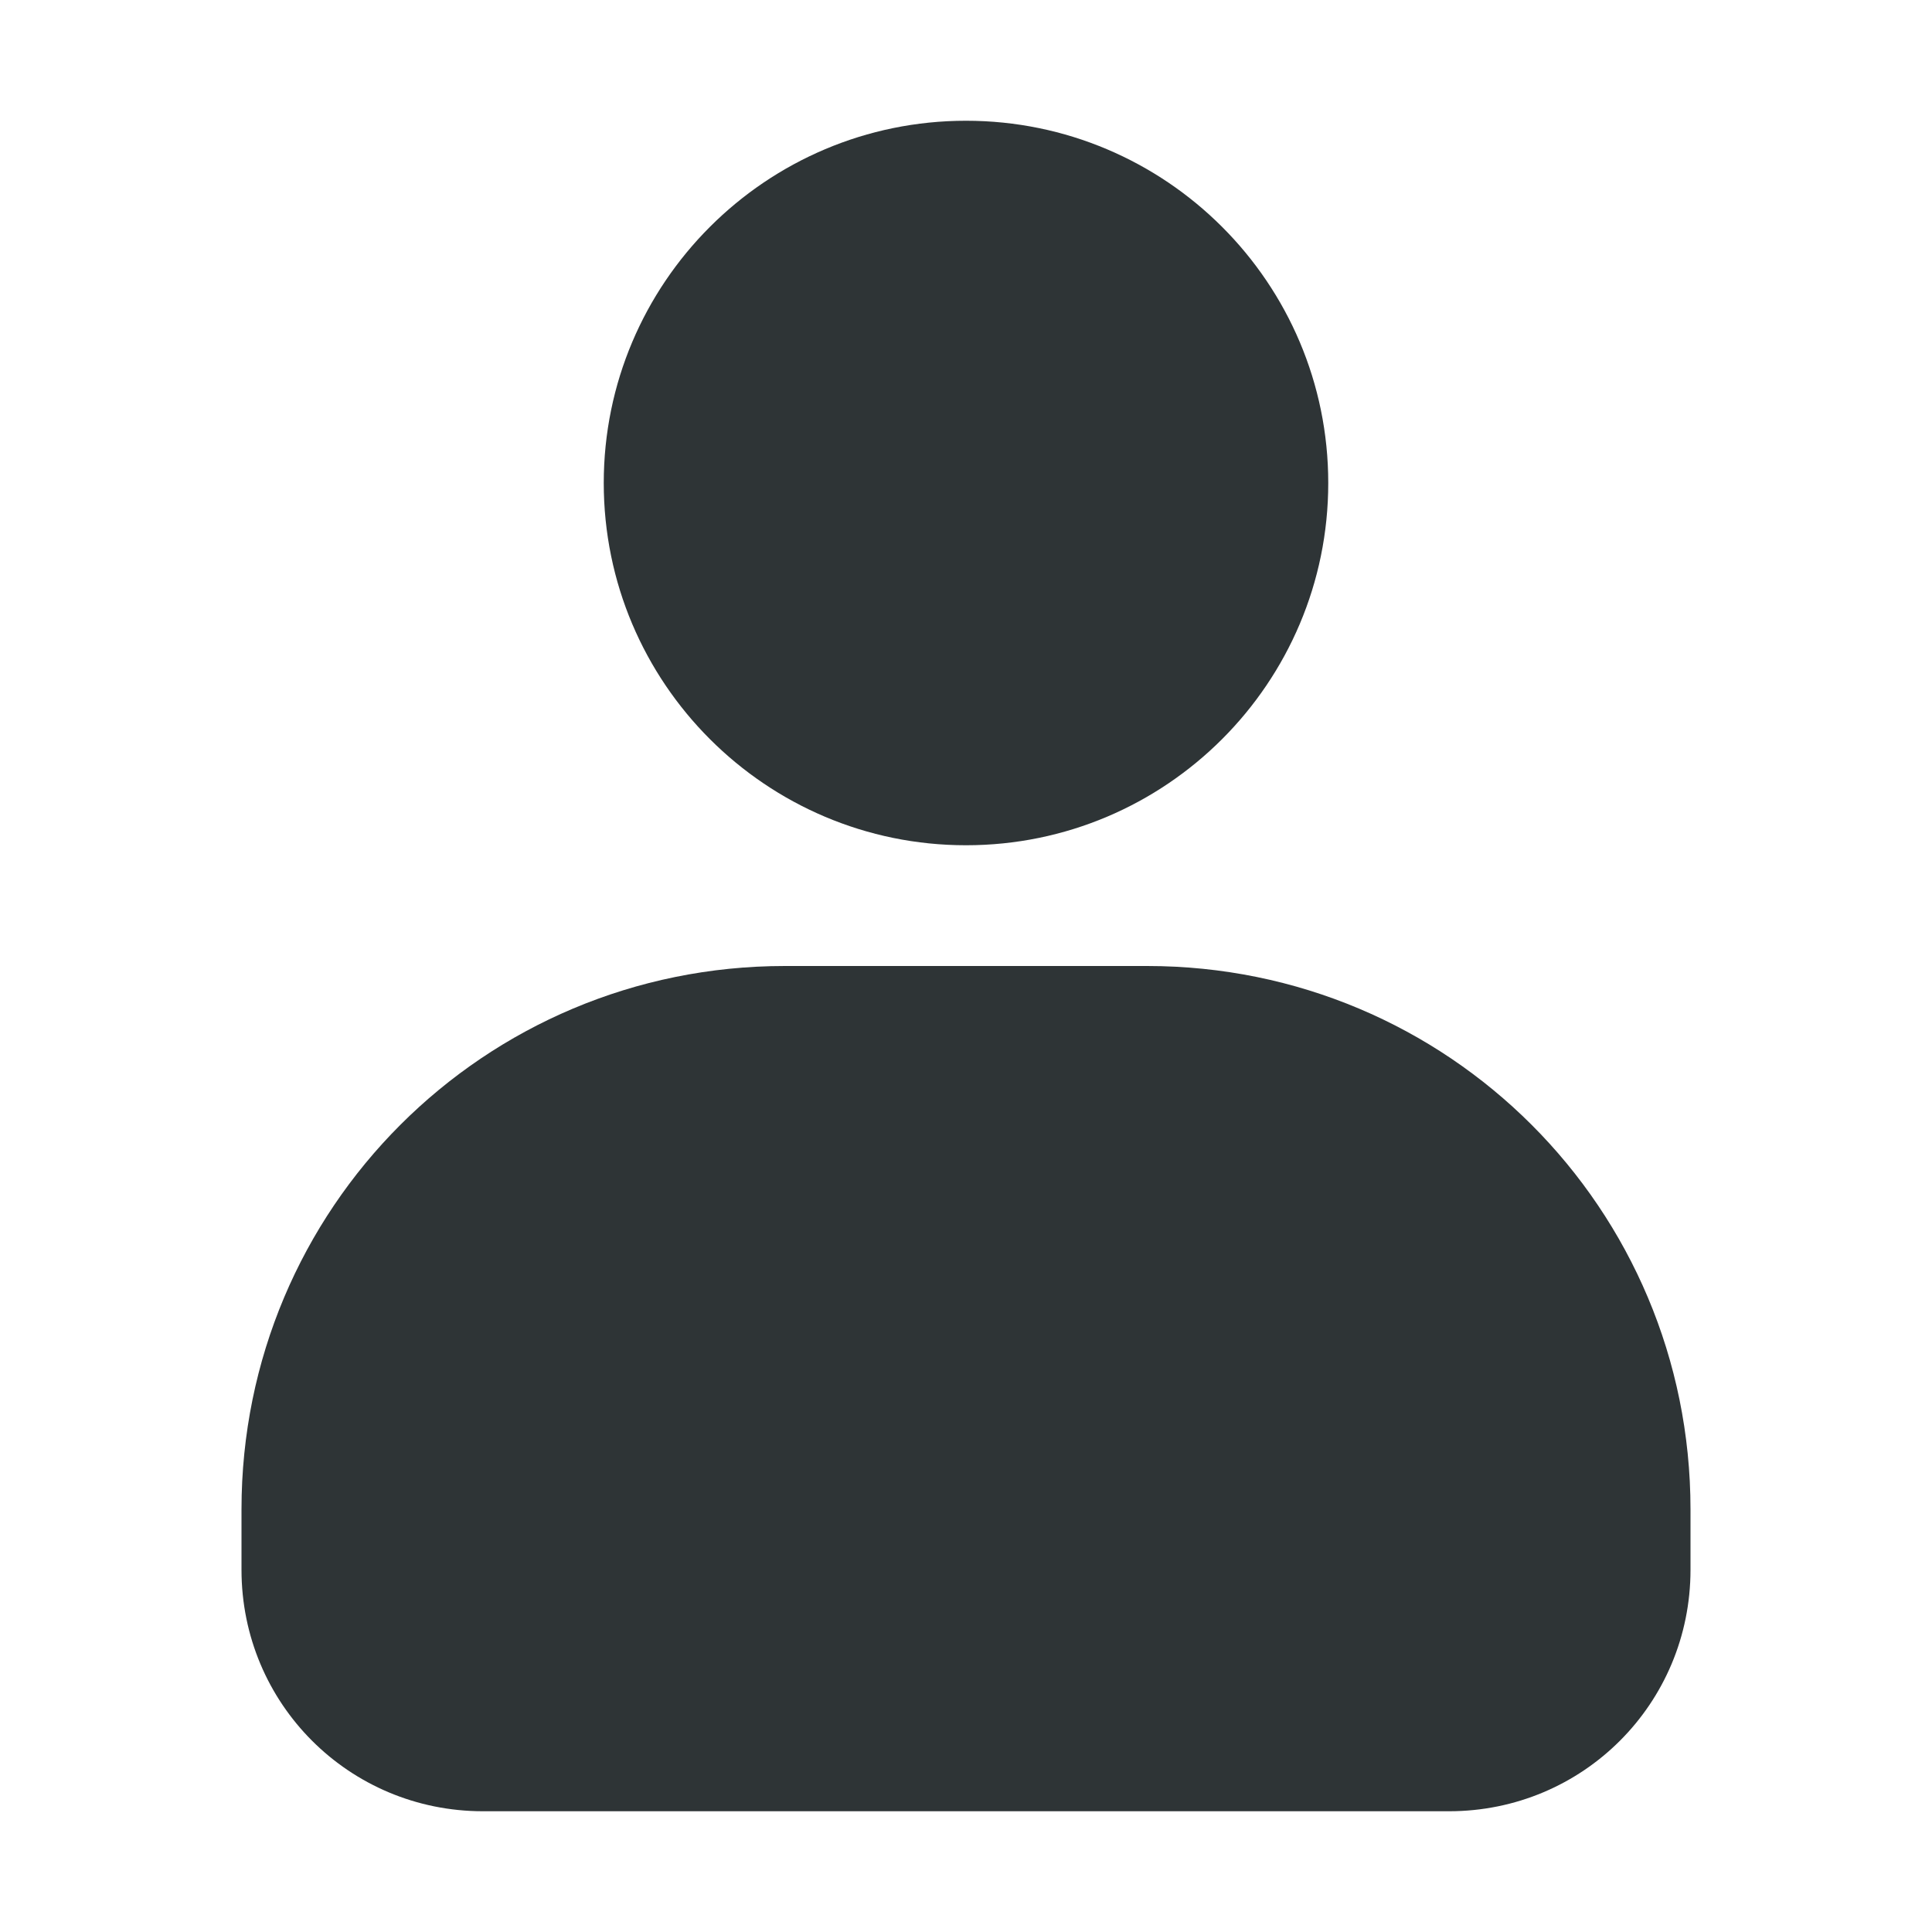
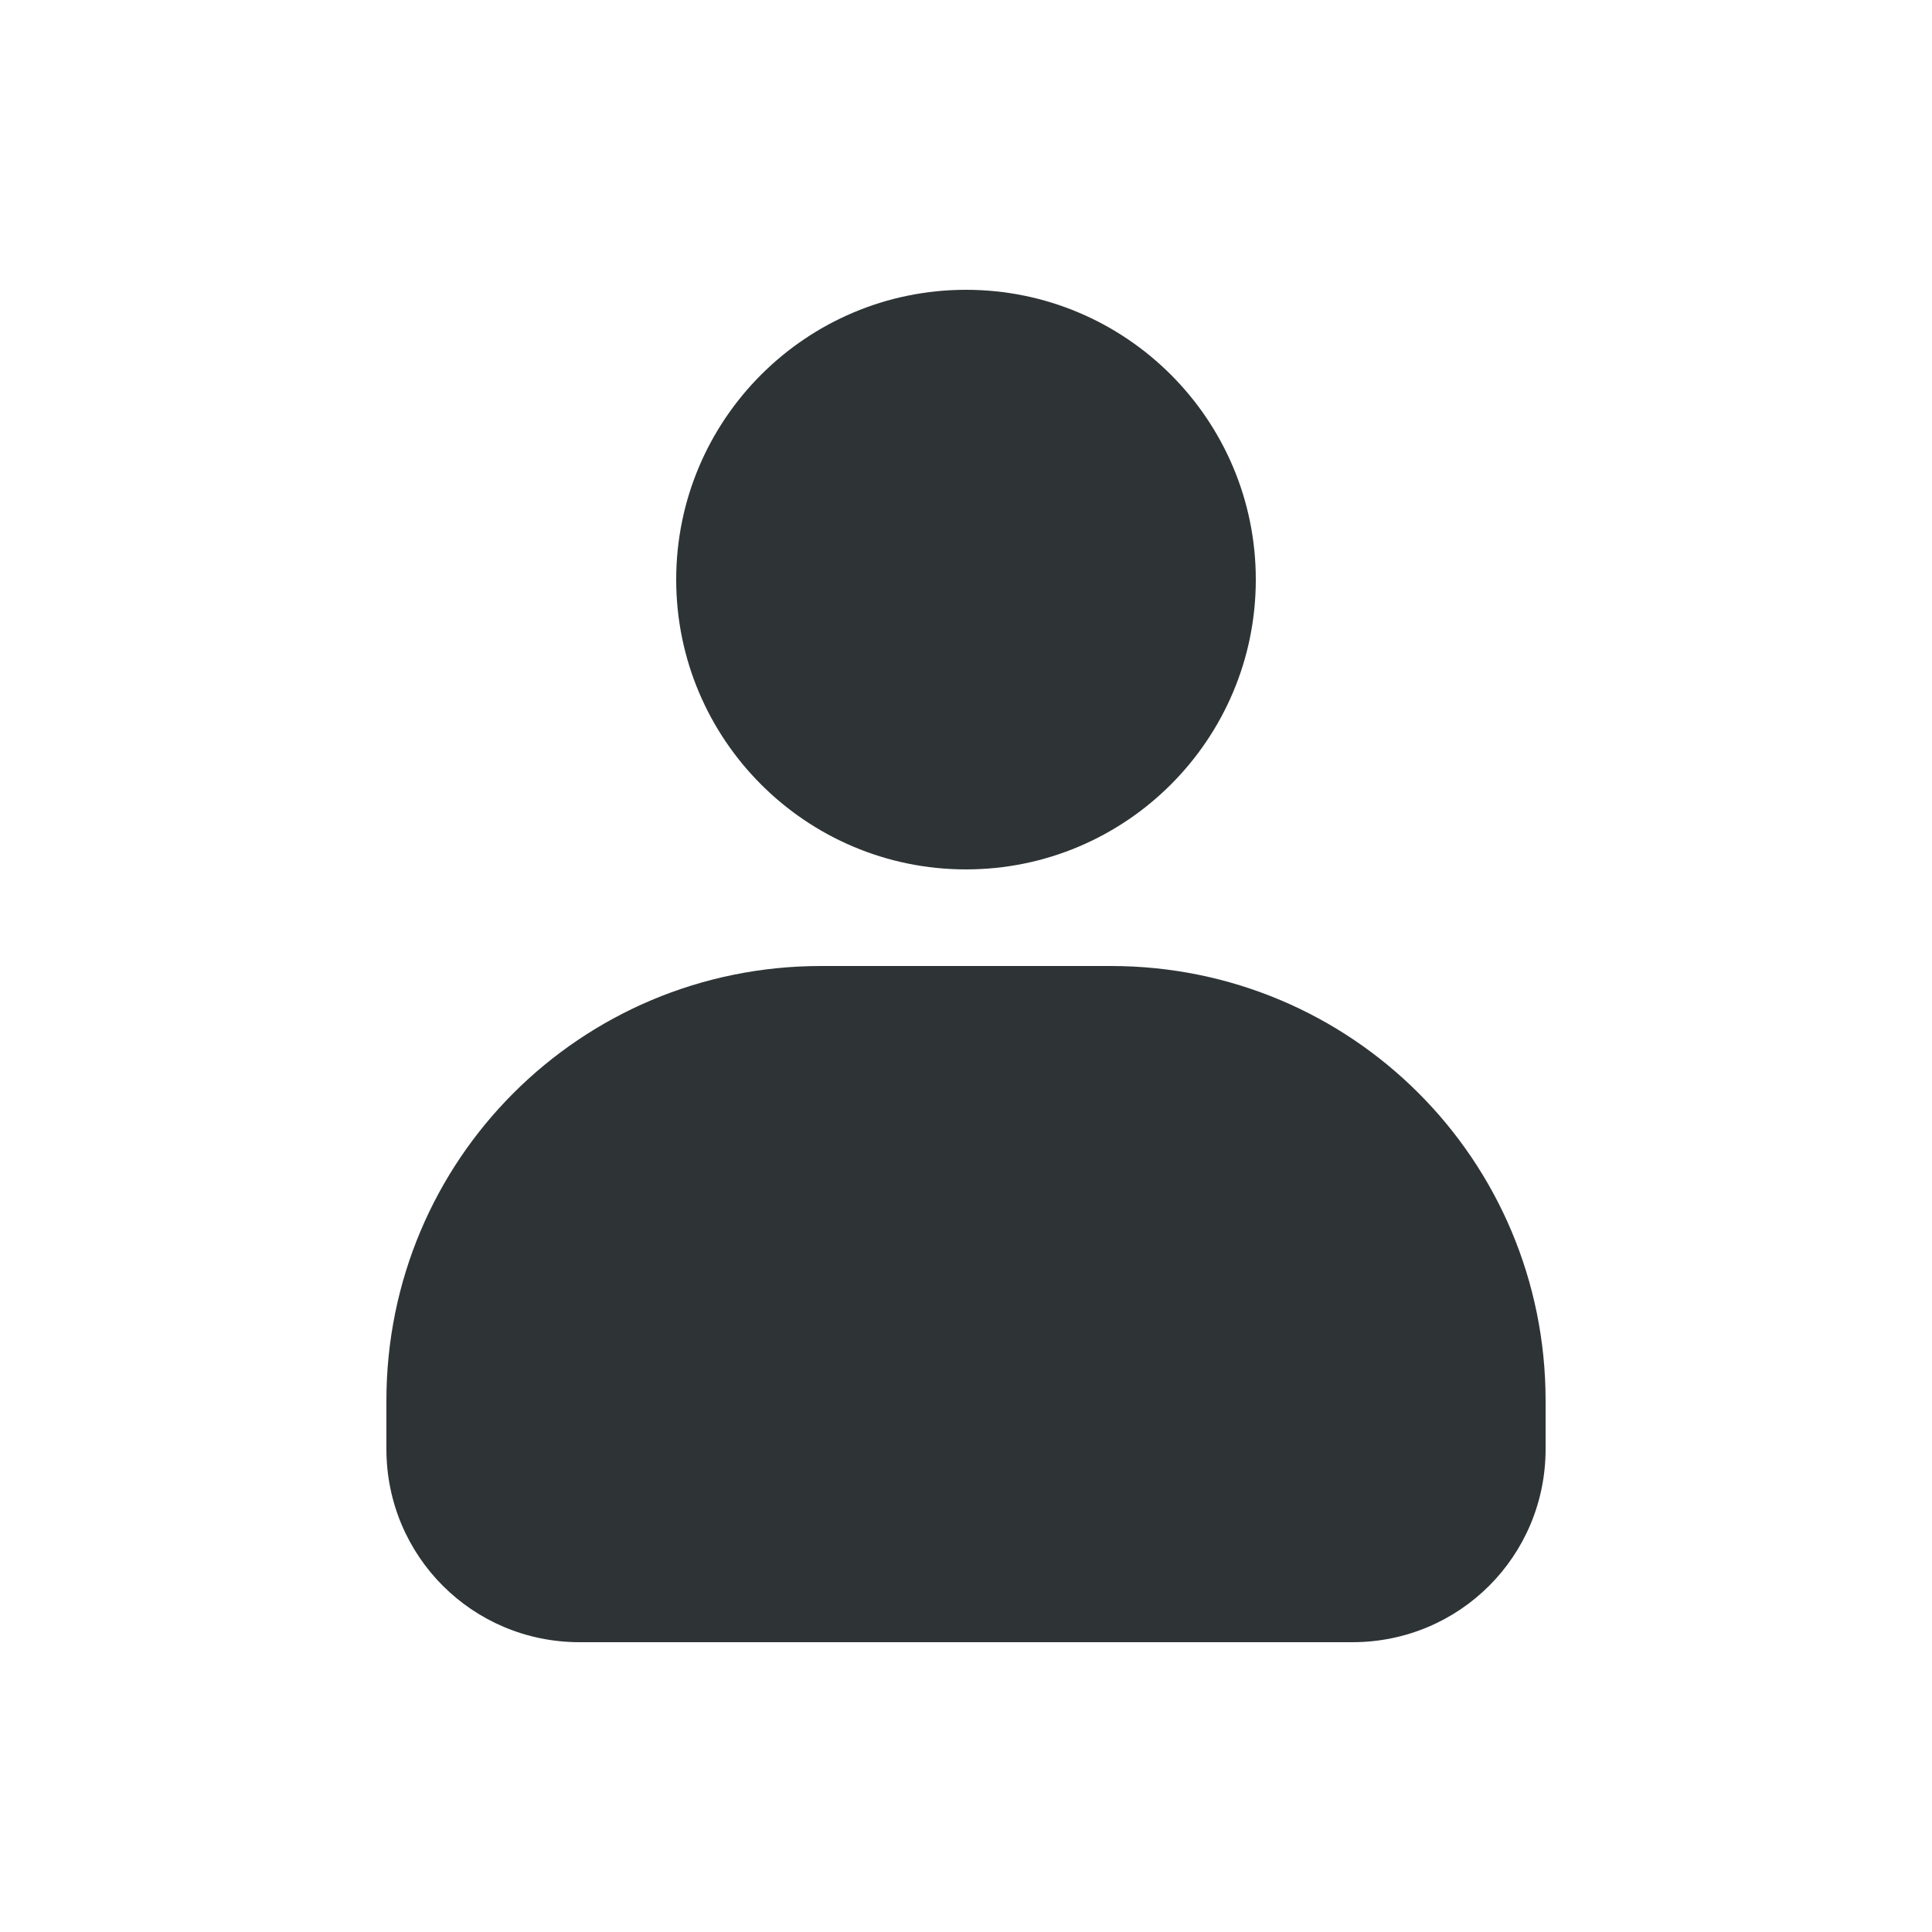
- <svg xmlns="http://www.w3.org/2000/svg" width="800px" height="800px" viewBox="0 0 16 16">
+ <svg xmlns="http://www.w3.org/2000/svg" width="800px" height="800px" viewBox="-2 -2 20 20">
  <path d="m 8 1 c -1.656 0 -3 1.344 -3 3 s 1.344 3 3 3 s 3 -1.344 3 -3 s -1.344 -3 -3 -3 z m -1.5 7 c -2.492 0 -4.5 2.008 -4.5 4.5 v 0.5 c 0 1.109 0.891 2 2 2 h 8 c 1.109 0 2 -0.891 2 -2 v -0.5 c 0 -2.492 -2.008 -4.5 -4.5 -4.5 z m 0 0" fill="#2e3436" />
</svg>
